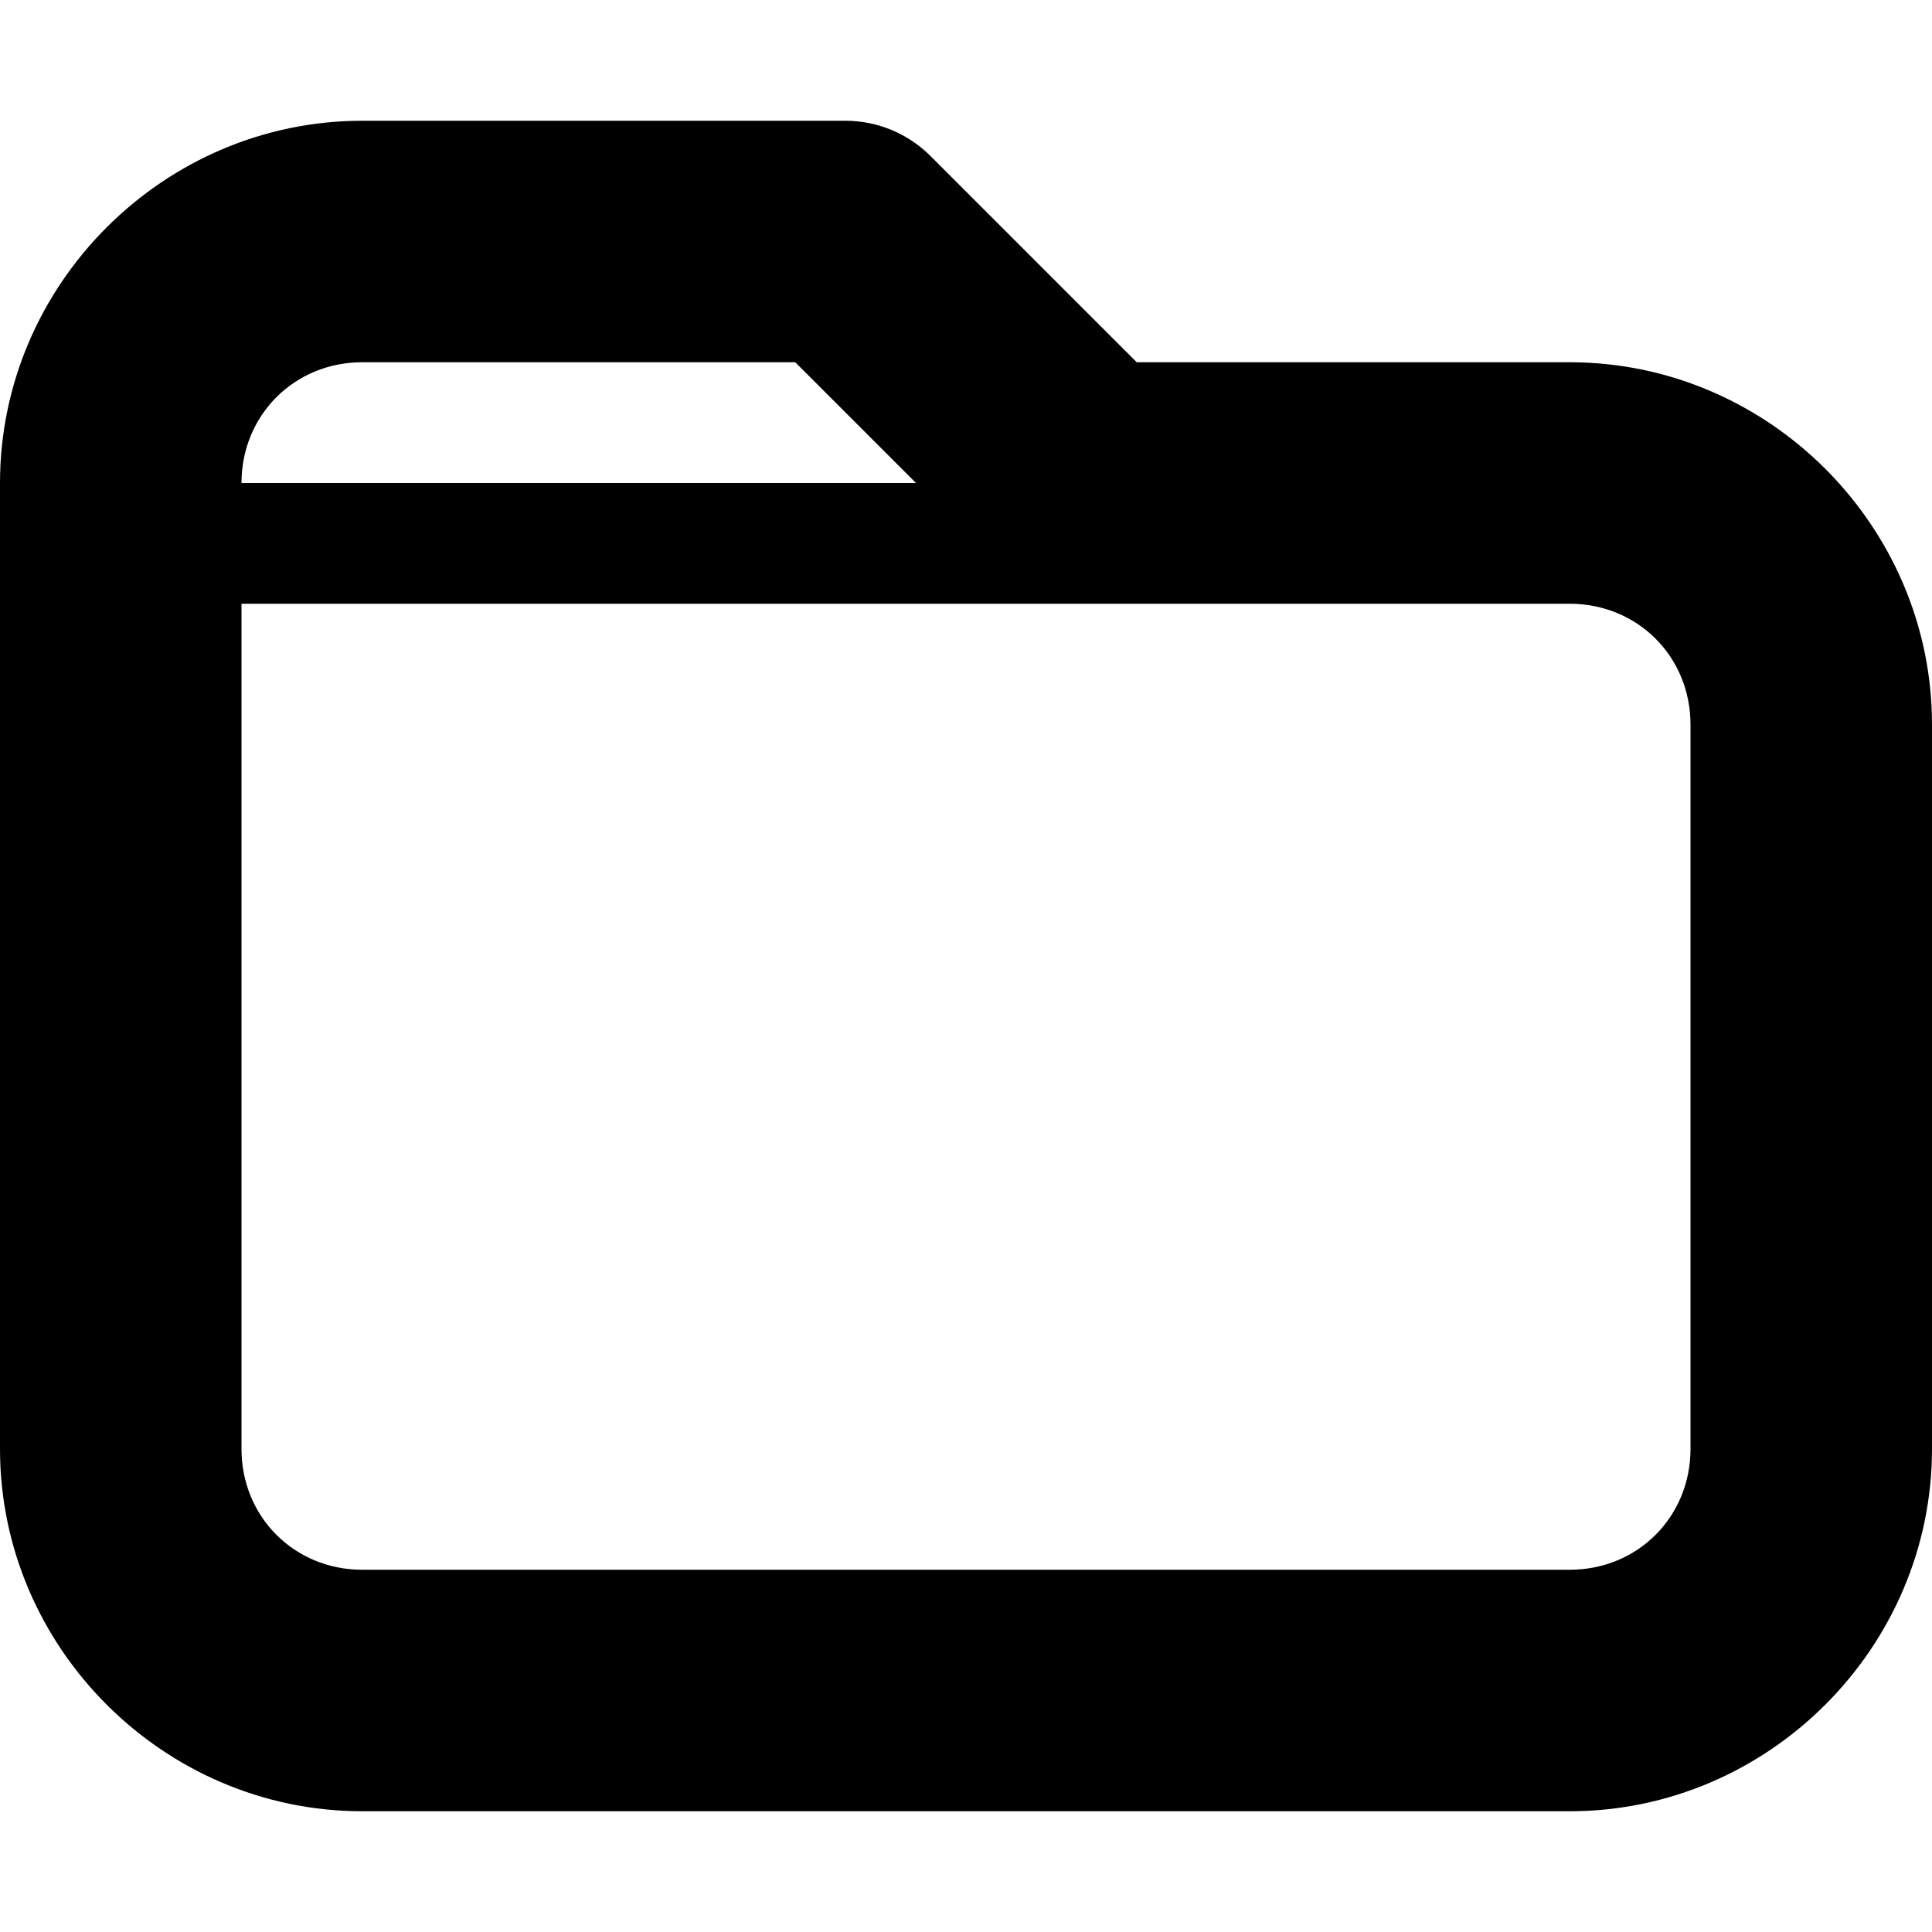
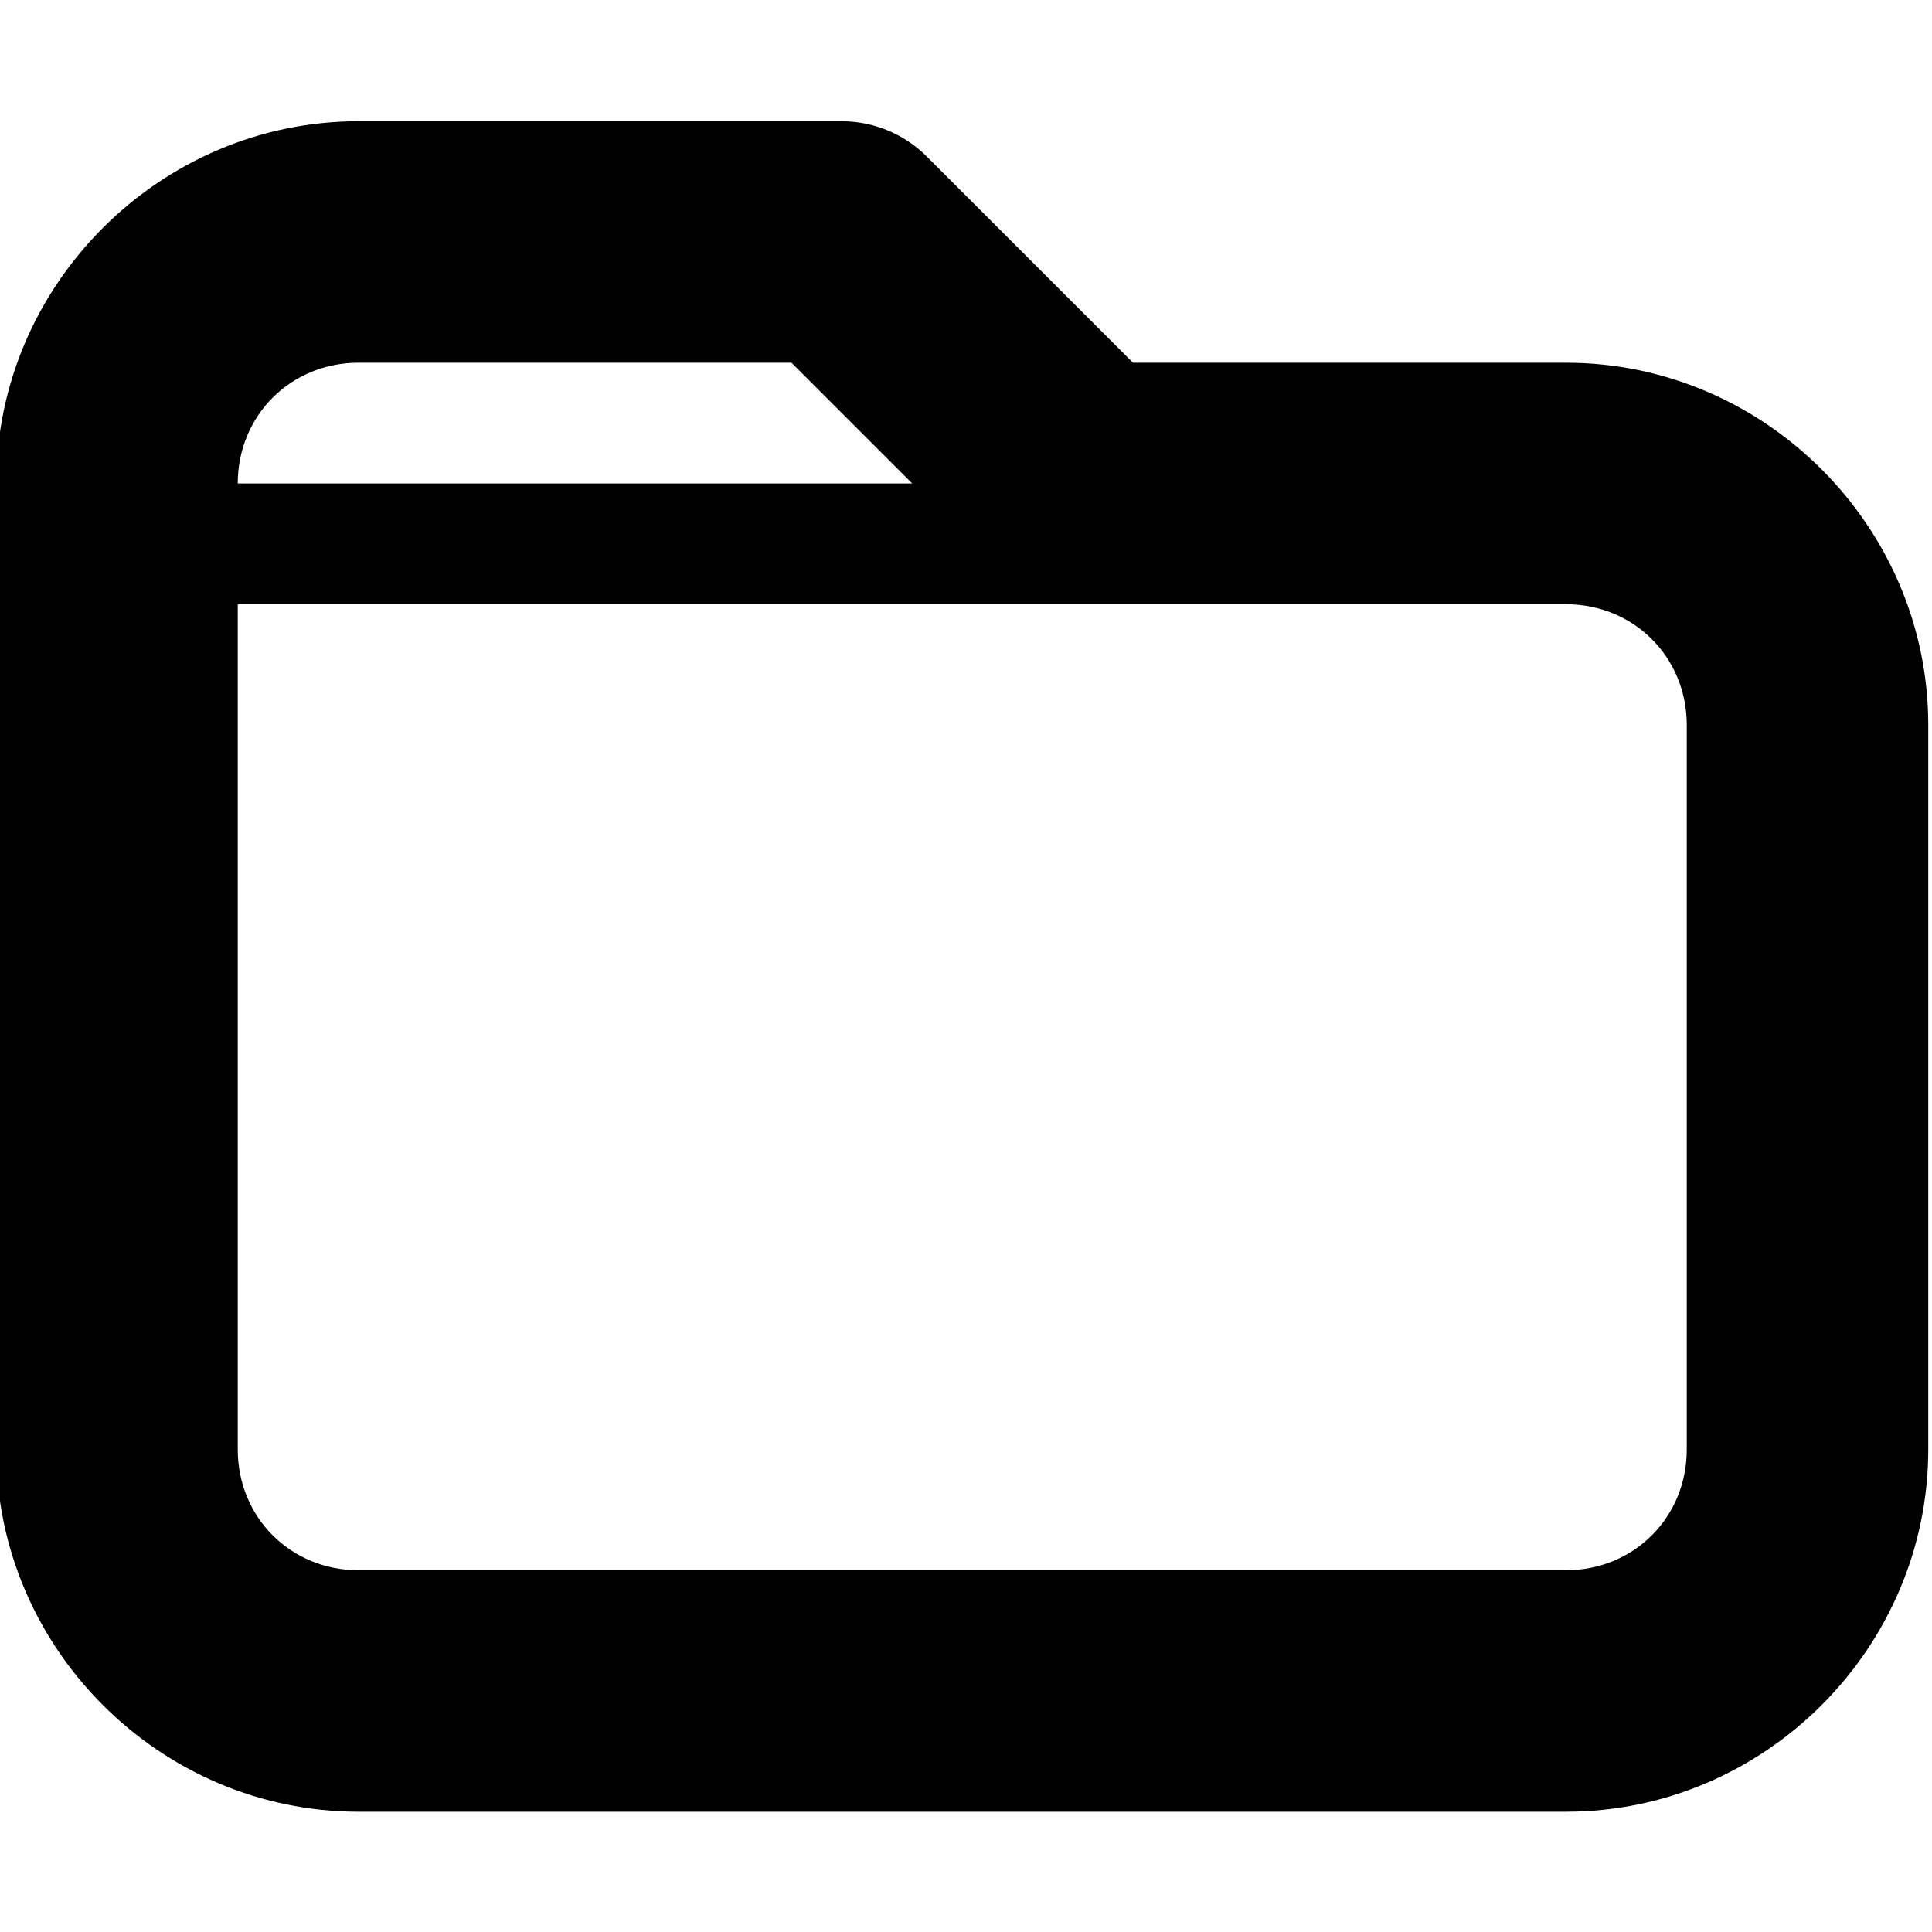
- <svg xmlns="http://www.w3.org/2000/svg" width="16" height="16" viewBox="-0.031 1.004 16 14">
+ <svg xmlns="http://www.w3.org/2000/svg" width="16" height="16" viewBox="0 0 16 16">
  <path fill="currentColor" d="m 2.969 1.004 c -1.645 0 -3 1.355 -3 3 v 8 c 0 1.645 1.355 3 3 3 h 10 c 1.645 0 3 -1.355 3 -3 v -6 c 0 -1.645 -1.355 -3 -3 -3 h -3.586 l -1.707 -1.707 c -0.188 -0.188 -0.441 -0.293 -0.707 -0.293 z m 0 2 h 3.586 l 1 1 h -5.586 c 0 -0.562 0.438 -1 1 -1 z m -1 2 h 11 c 0.562 0 1 0.438 1 1 v 6 c 0 0.562 -0.438 1 -1 1 h -10 c -0.562 0 -1 -0.438 -1 -1 z m 0 0" />
</svg>
